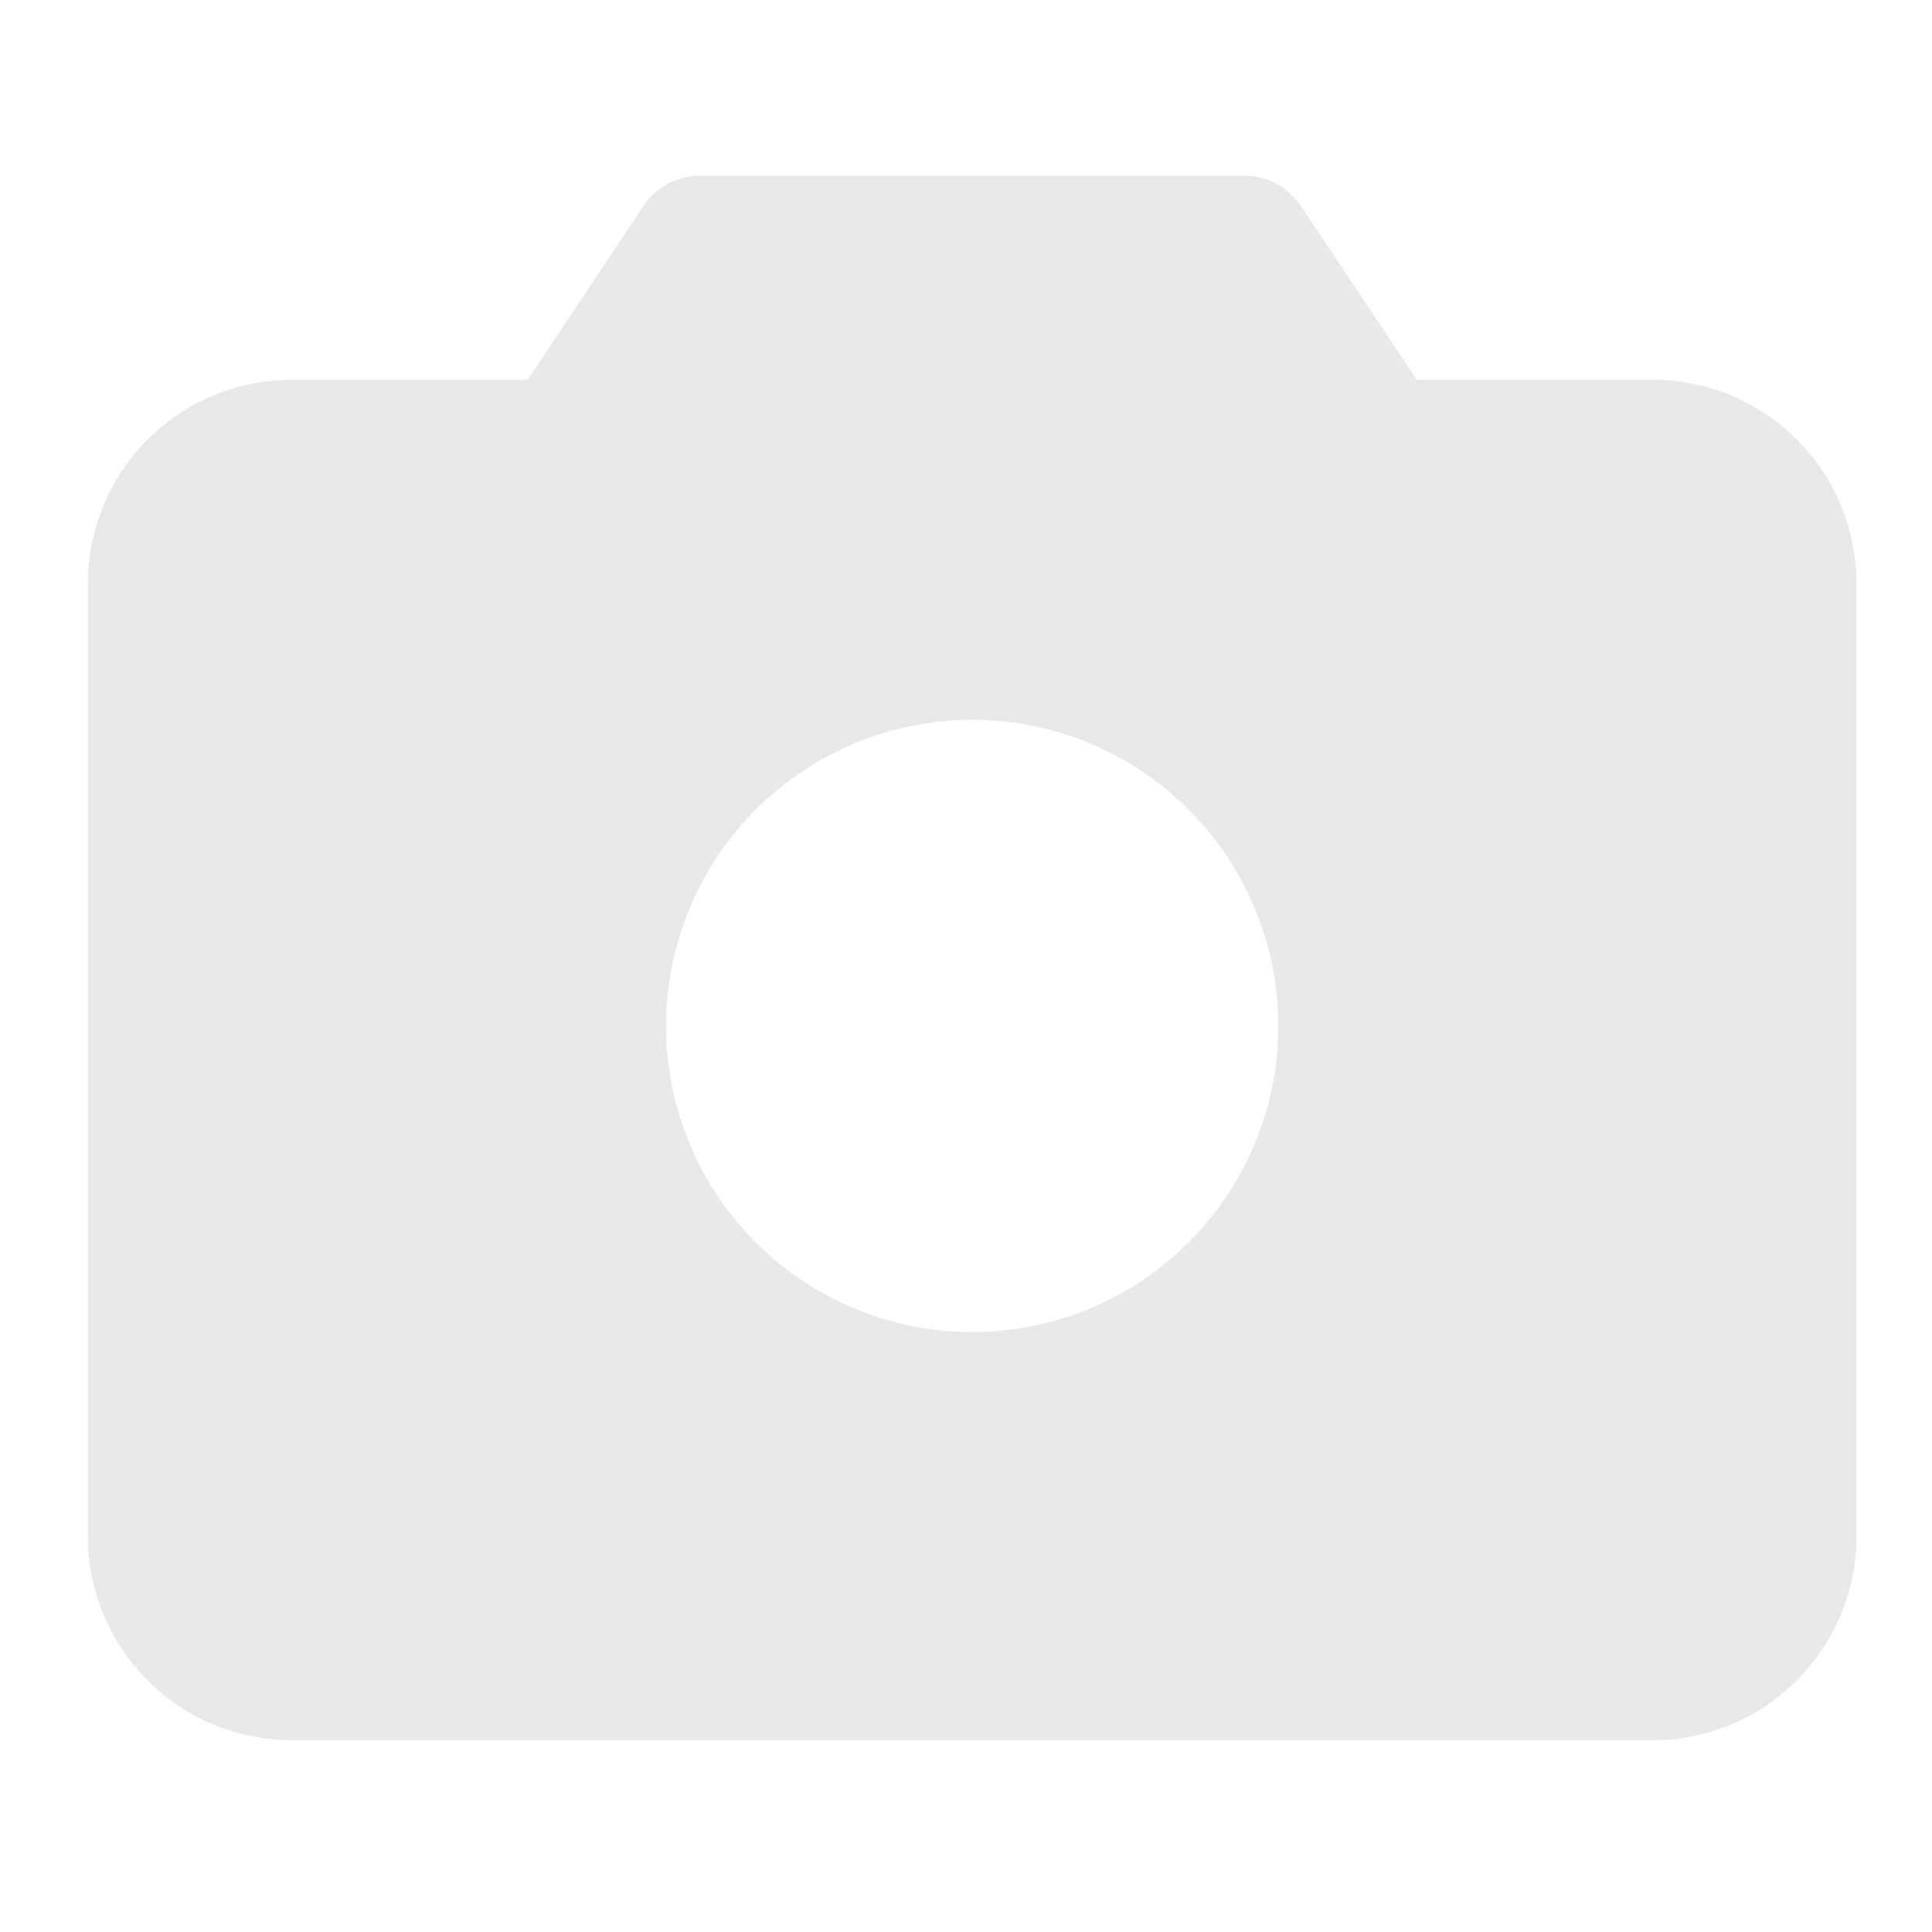
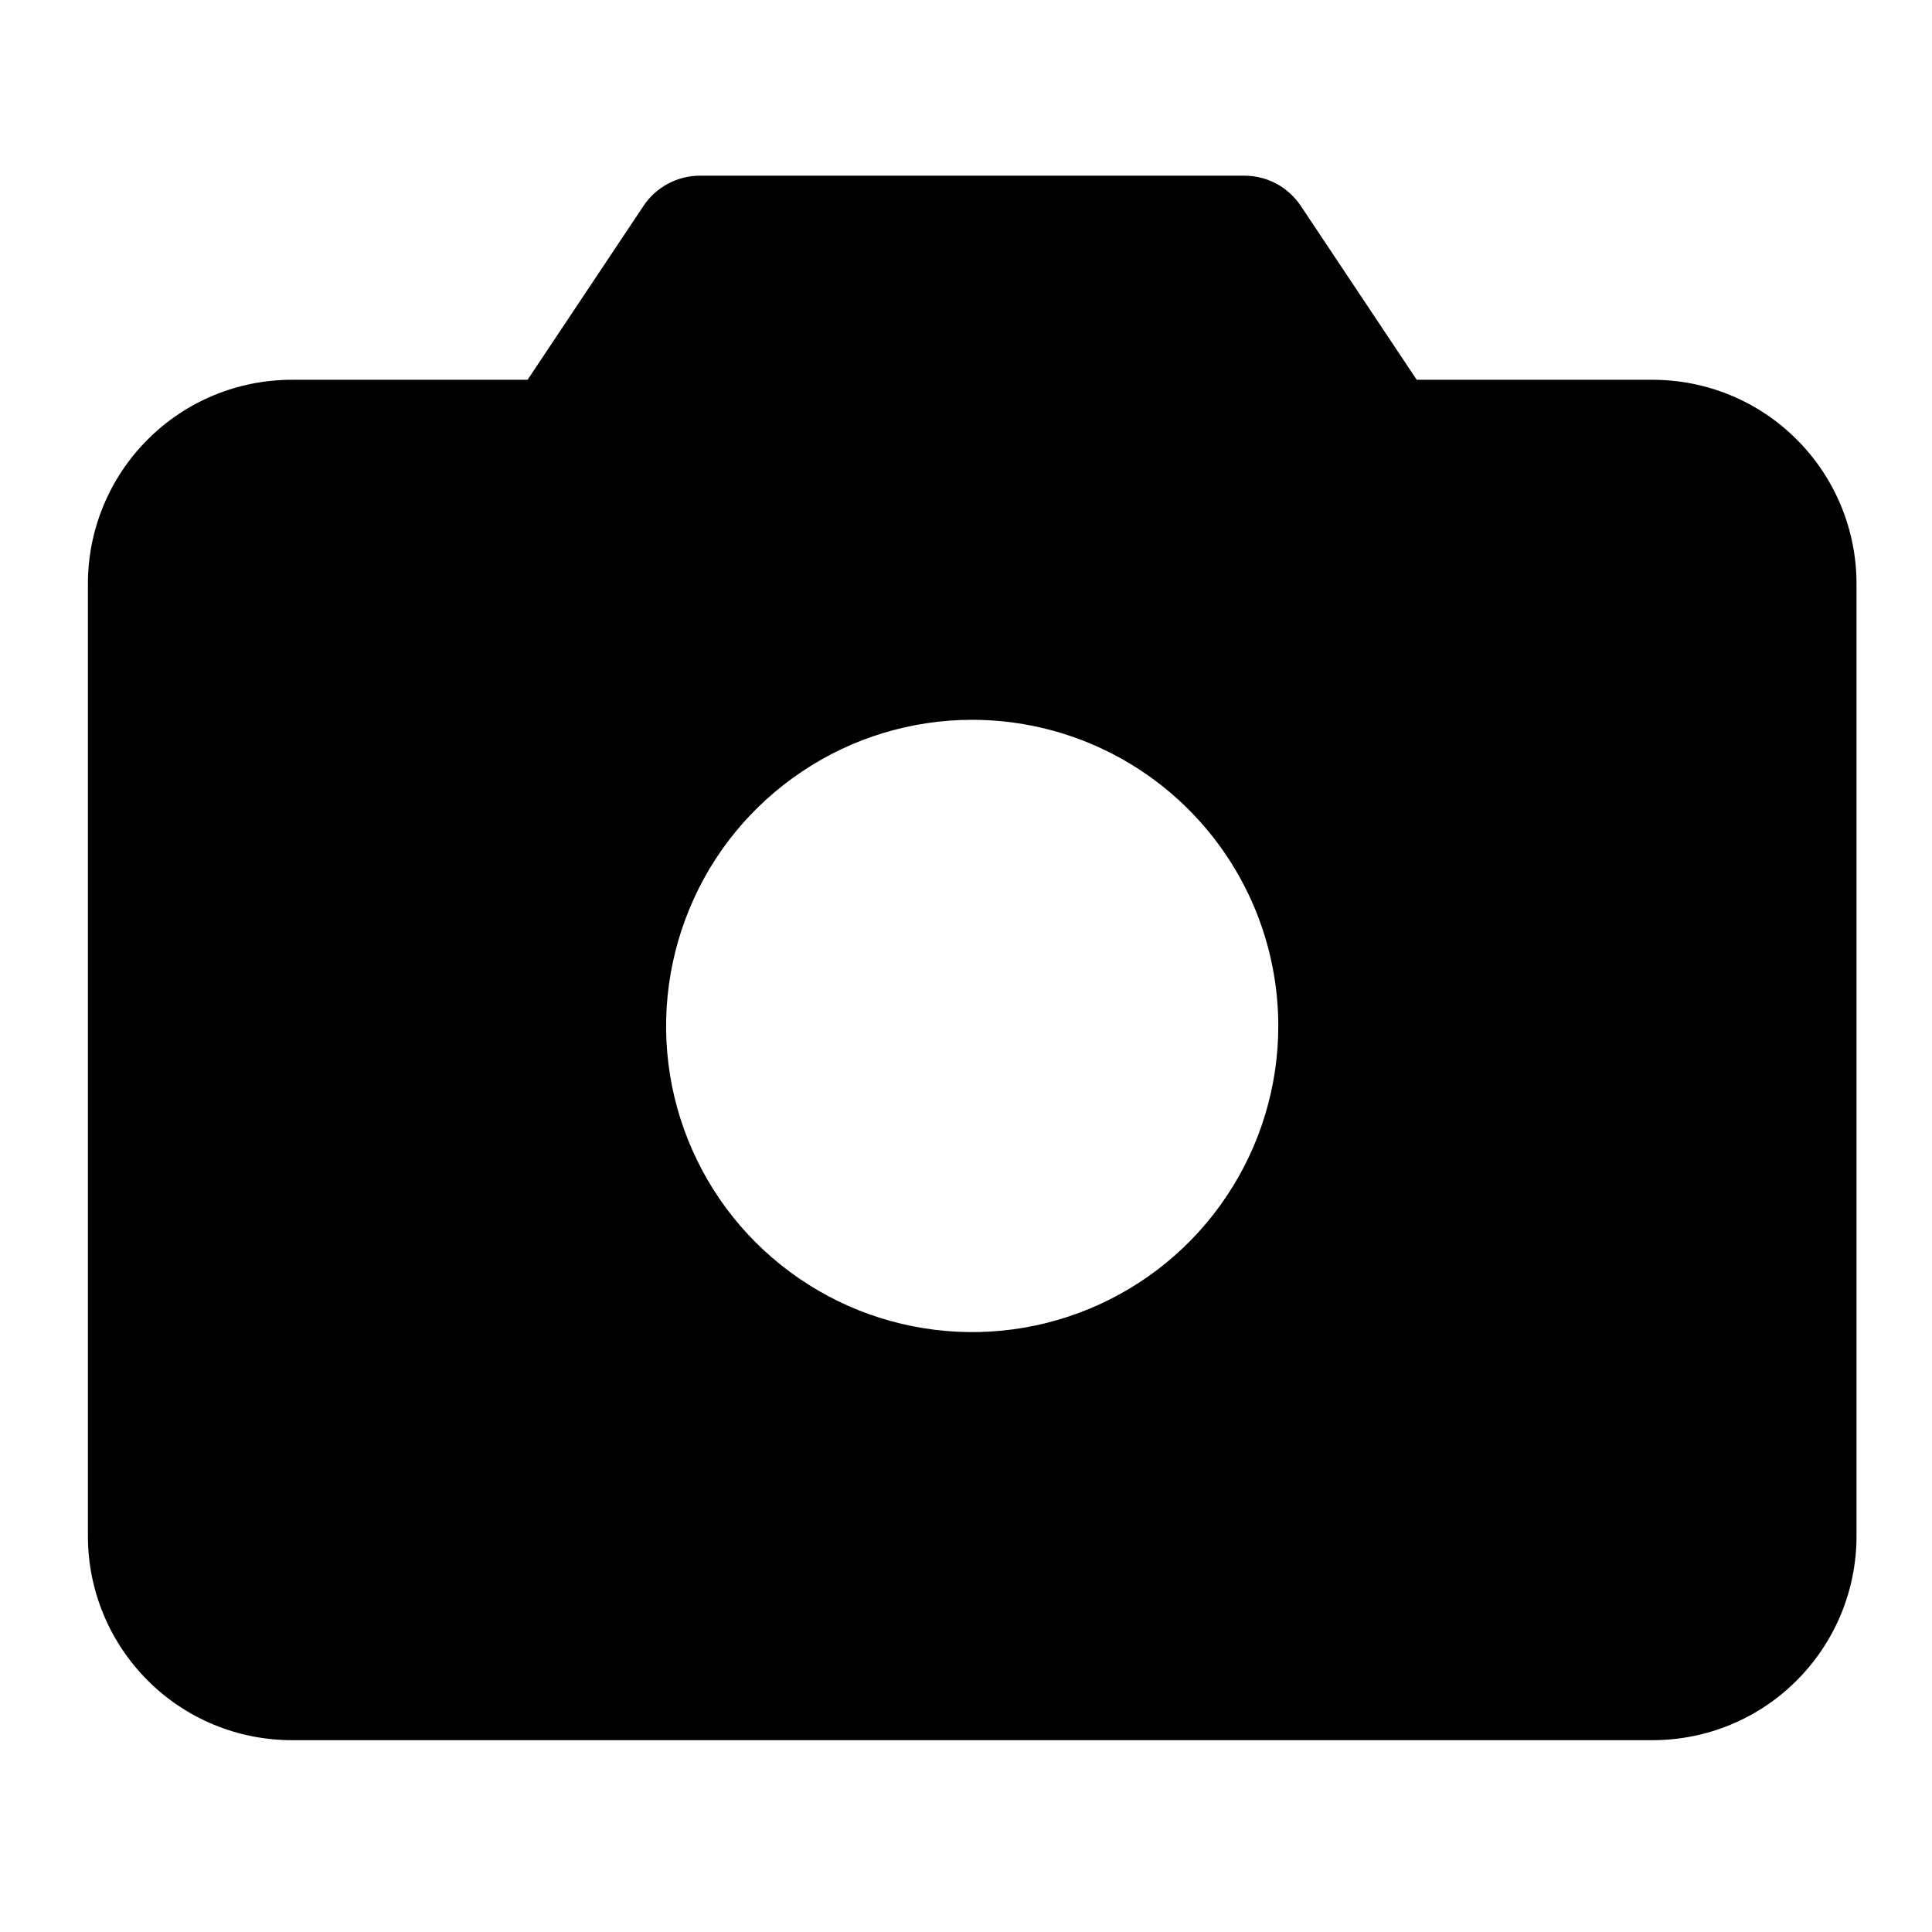
<svg xmlns="http://www.w3.org/2000/svg" width="14" height="14" viewBox="0 0 14 14" fill="none">
-   <path d="M11.974 2.752H10.266L9.426 1.492C9.381 1.425 9.32 1.369 9.249 1.331C9.178 1.293 9.098 1.273 9.017 1.273H5.073C4.992 1.273 4.912 1.293 4.841 1.331C4.769 1.369 4.708 1.425 4.663 1.492L3.823 2.752H2.116C1.723 2.752 1.347 2.907 1.07 3.185C0.793 3.462 0.637 3.838 0.637 4.23V11.132C0.637 11.524 0.793 11.9 1.07 12.177C1.347 12.455 1.723 12.61 2.116 12.61H11.974C12.367 12.61 12.743 12.455 13.02 12.177C13.297 11.9 13.453 11.524 13.453 11.132V4.23C13.453 3.838 13.297 3.462 13.02 3.185C12.743 2.907 12.367 2.752 11.974 2.752ZM9.263 7.435C9.263 7.873 9.133 8.302 8.889 8.667C8.646 9.032 8.299 9.316 7.894 9.484C7.488 9.652 7.042 9.696 6.612 9.61C6.182 9.525 5.787 9.313 5.476 9.003C5.166 8.693 4.955 8.298 4.869 7.867C4.784 7.437 4.828 6.991 4.996 6.586C5.163 6.18 5.448 5.834 5.813 5.59C6.177 5.346 6.606 5.216 7.045 5.216C7.633 5.216 8.197 5.45 8.613 5.866C9.029 6.282 9.263 6.846 9.263 7.435Z" fill="#E8E8E8" />
+   <path d="M11.974 2.752H10.266L9.426 1.492C9.381 1.425 9.32 1.369 9.249 1.331C9.178 1.293 9.098 1.273 9.017 1.273H5.073C4.992 1.273 4.912 1.293 4.841 1.331C4.769 1.369 4.708 1.425 4.663 1.492L3.823 2.752H2.116C1.723 2.752 1.347 2.907 1.07 3.185C0.793 3.462 0.637 3.838 0.637 4.23V11.132C0.637 11.524 0.793 11.9 1.07 12.177C1.347 12.455 1.723 12.61 2.116 12.61H11.974C12.367 12.61 12.743 12.455 13.02 12.177C13.297 11.9 13.453 11.524 13.453 11.132V4.23C13.453 3.838 13.297 3.462 13.02 3.185C12.743 2.907 12.367 2.752 11.974 2.752ZM9.263 7.435C9.263 7.873 9.133 8.302 8.889 8.667C8.646 9.032 8.299 9.316 7.894 9.484C7.488 9.652 7.042 9.696 6.612 9.61C6.182 9.525 5.787 9.313 5.476 9.003C5.166 8.693 4.955 8.298 4.869 7.867C4.784 7.437 4.828 6.991 4.996 6.586C5.163 6.18 5.448 5.834 5.813 5.59C6.177 5.346 6.606 5.216 7.045 5.216C7.633 5.216 8.197 5.45 8.613 5.866C9.029 6.282 9.263 6.846 9.263 7.435Z" fill="currentColor" />
</svg>
